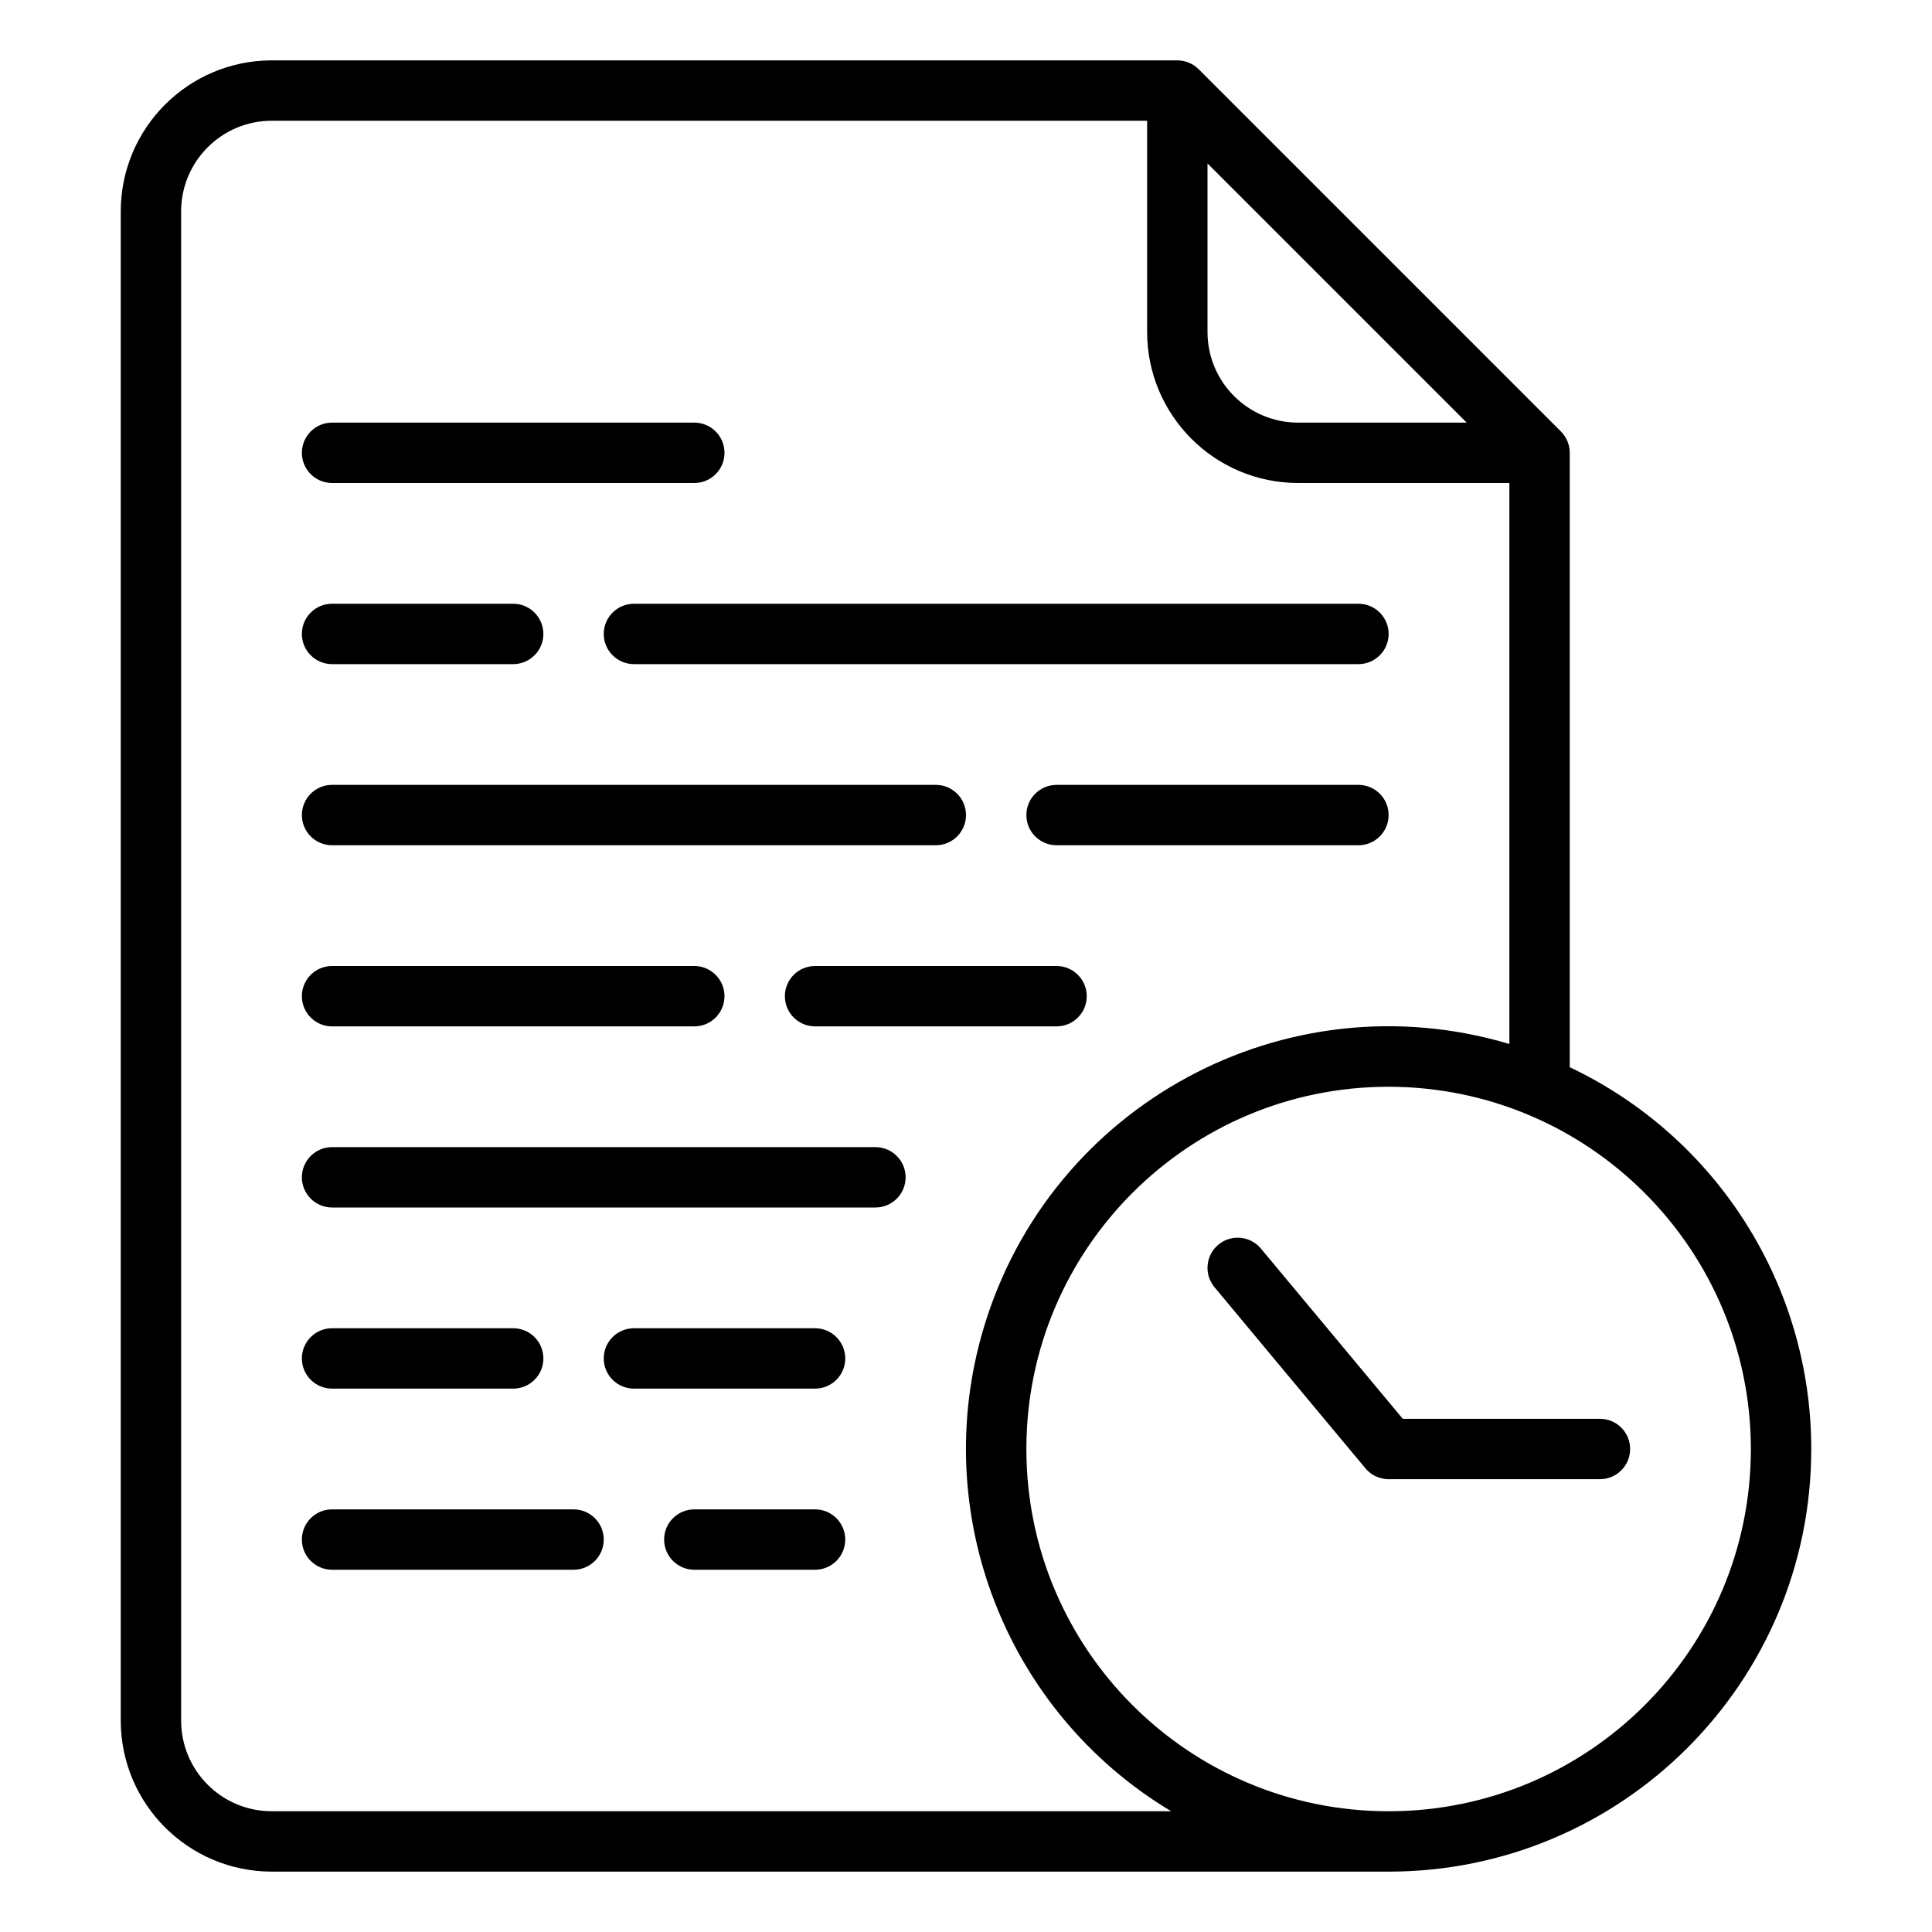
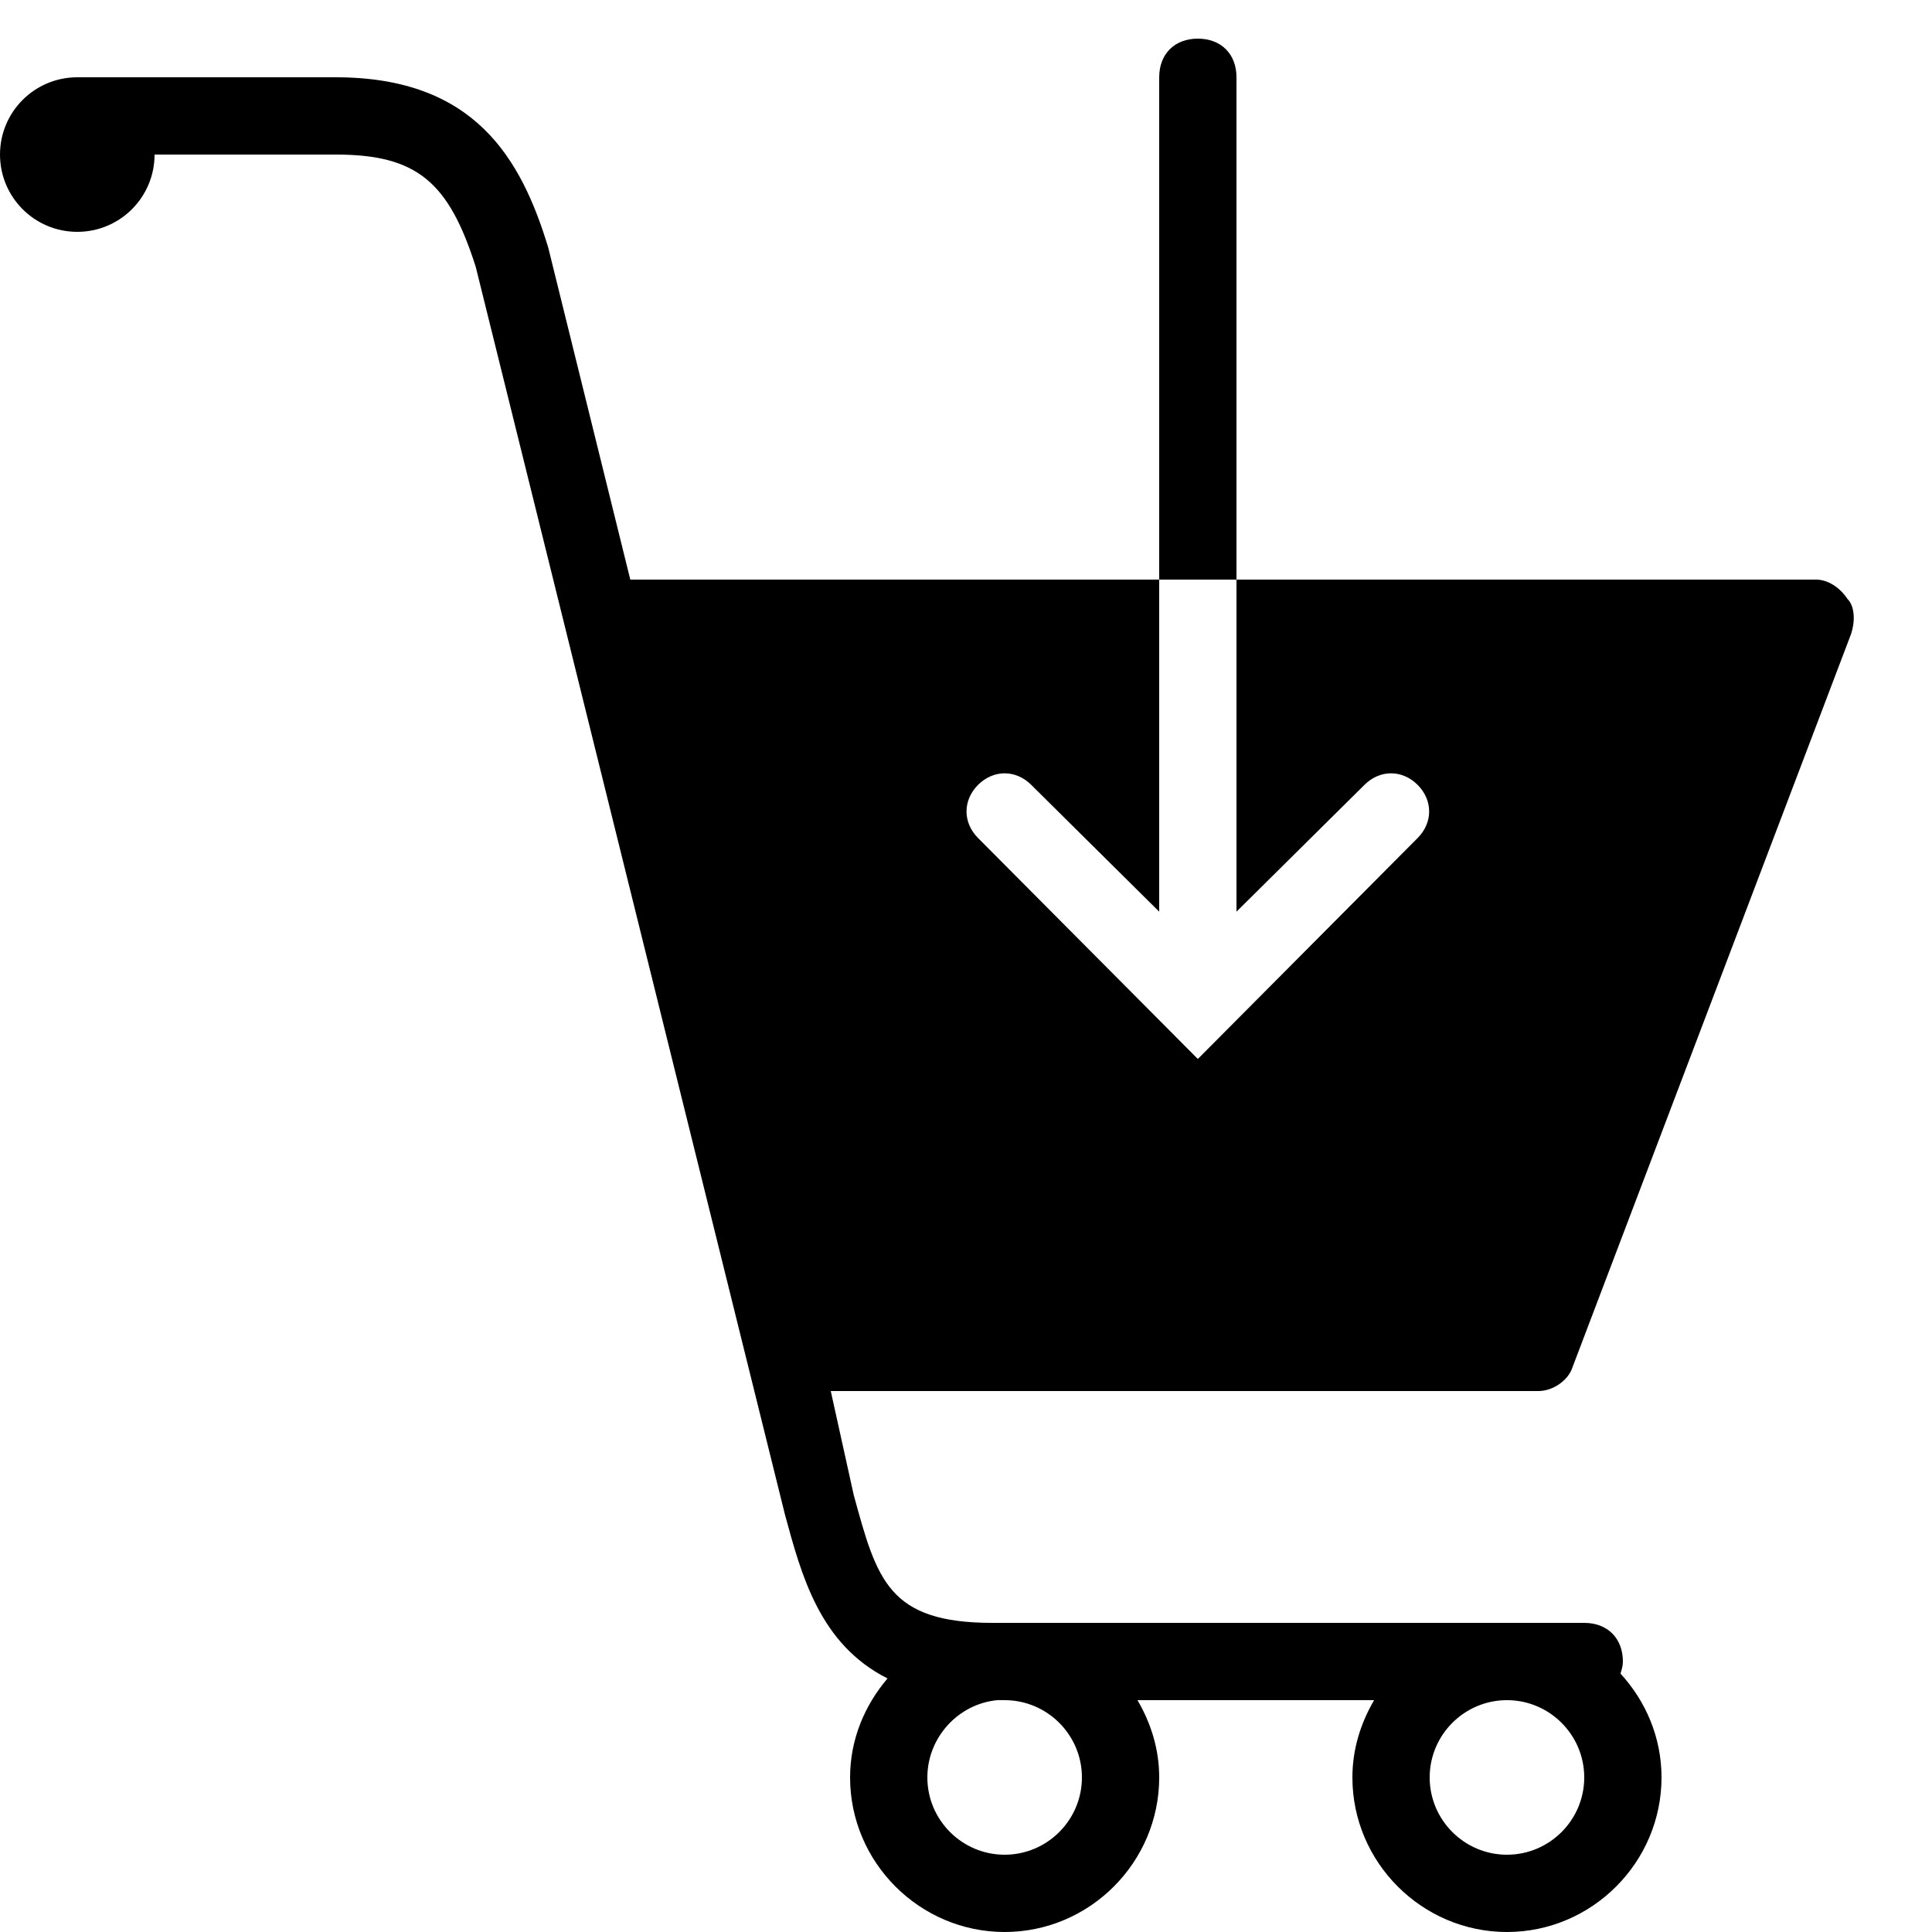
- <svg xmlns="http://www.w3.org/2000/svg" id="Outline" enable-background="new 0 0 512 512" height="512" viewBox="0 0 512 512" width="512">
-   <g>
-     <path d="m32 456c.025 22.081 17.919 39.975 40 40h296c61.851.006 111.996-50.129 112.002-111.98.004-43.264-24.912-82.66-64.002-101.199v-162.821c0-2.122-.843-4.157-2.343-5.657l-96-96c-1.5-1.5-3.535-2.343-5.657-2.343h-240c-22.081.025-39.975 17.919-40 40zm432-72c0 53.019-42.981 96-96 96s-96-42.981-96-96 42.981-96 96-96c52.995.06 95.94 43.005 96 96zm-144-340.687 68.687 68.687h-44.687c-13.249-.015-23.985-10.751-24-24zm-272 12.687c.015-13.248 10.752-23.985 24-24h232v56c.025 22.081 17.919 39.975 40 40h56v148.666c-59.265-17.683-121.643 16.025-139.327 75.289-14.627 49.023 5.828 101.725 49.696 128.045h-238.369c-13.248-.015-23.985-10.752-24-24z" />
-     <path d="m160 168c0 4.418 3.582 8 8 8h192c4.418 0 8-3.582 8-8s-3.582-8-8-8h-192c-4.418 0-8 3.582-8 8z" />
-     <path d="m88 224h160c4.418 0 8-3.582 8-8s-3.582-8-8-8h-160c-4.418 0-8 3.582-8 8s3.582 8 8 8z" />
-     <path d="m280 256h-64c-4.418 0-8 3.582-8 8s3.582 8 8 8h64c4.418 0 8-3.582 8-8s-3.582-8-8-8z" />
-     <path d="m88 320h144c4.418 0 8-3.582 8-8s-3.582-8-8-8h-144c-4.418 0-8 3.582-8 8s3.582 8 8 8z" />
-     <path d="m88 176h48c4.418 0 8-3.582 8-8s-3.582-8-8-8h-48c-4.418 0-8 3.582-8 8s3.582 8 8 8z" />
-     <path d="m360 208h-80c-4.418 0-8 3.582-8 8s3.582 8 8 8h80c4.418 0 8-3.582 8-8s-3.582-8-8-8z" />
-     <path d="m88 272h96c4.418 0 8-3.582 8-8s-3.582-8-8-8h-96c-4.418 0-8 3.582-8 8s3.582 8 8 8z" />
-     <path d="m216 400h-32c-4.418 0-8 3.582-8 8s3.582 8 8 8h32c4.418 0 8-3.582 8-8s-3.582-8-8-8z" />
-     <path d="m88 416h64c4.418 0 8-3.582 8-8s-3.582-8-8-8h-64c-4.418 0-8 3.582-8 8s3.582 8 8 8z" />
-     <path d="m88 368h48c4.418 0 8-3.582 8-8s-3.582-8-8-8h-48c-4.418 0-8 3.582-8 8s3.582 8 8 8z" />
-     <path d="m88 128h96c4.418 0 8-3.582 8-8s-3.582-8-8-8h-96c-4.418 0-8 3.582-8 8s3.582 8 8 8z" />
-     <path d="m216 352h-48c-4.418 0-8 3.582-8 8s3.582 8 8 8h48c4.418 0 8-3.582 8-8s-3.582-8-8-8z" />
-     <path d="m322.879 329.854c-3.395 2.828-3.854 7.873-1.026 11.267 0 0 0 .001.001.001 0 0 30.333 36.449 39.97 47.964.971 1.161 2.556 2.512 5.331 2.87.28.036.563.044.845.044h56c4.418 0 8-3.582 8-8s-3.582-8-8-8h-52.253l-37.6-45.122c-2.828-3.394-7.873-3.853-11.268-1.024z" />
-   </g>
+ <svg xmlns="http://www.w3.org/2000/svg" viewBox="0 0 50 50" fill="#000000">
+   <path d="M 31 1 C 30.398 1 30 1.398 30 2 L 30 15 L 32 15 L 32 2 C 32 1.398 31.602 1 31 1 Z M 32 15 L 32 23.594 L 35.312 20.312 C 35.711 19.914 36.289 19.914 36.688 20.312 C 37.086 20.711 37.086 21.289 36.688 21.688 L 31 27.406 L 25.312 21.688 C 24.914 21.289 24.914 20.711 25.312 20.312 C 25.711 19.914 26.289 19.914 26.688 20.312 L 30 23.594 L 30 15 L 16.312 15 L 14.188 6.406 C 13.488 4.105 12.289 2 8.688 2 L 2 2 C 0.895 2 0 2.895 0 4 C 0 5.105 0.895 6 2 6 C 3.105 6 4 5.105 4 4 L 8.688 4 C 10.789 4 11.613 4.707 12.312 6.906 L 20.312 39.188 C 20.738 40.754 21.207 42.551 22.969 43.438 C 22.375 44.137 22 45.02 22 46 C 22 48.199 23.801 50 26 50 C 28.199 50 30 48.199 30 46 C 30 45.266 29.785 44.594 29.438 44 L 35.562 44 C 35.215 44.594 35 45.266 35 46 C 35 48.199 36.801 50 39 50 C 41.199 50 43 48.199 43 46 C 43 44.961 42.59 44.023 41.938 43.312 C 41.969 43.215 42 43.113 42 43 C 42 42.398 41.602 42 41 42 L 25.688 42 C 22.988 42 22.695 40.887 22.094 38.688 L 21.5 36 L 39.812 36 C 40.211 36 40.586 35.707 40.688 35.406 L 47.906 16.406 C 48.008 16.105 48.012 15.699 47.812 15.5 C 47.613 15.199 47.301 15 47 15 Z M 25.812 44 L 26 44 C 27.102 44 28 44.898 28 46 C 28 47.102 27.102 48 26 48 C 24.898 48 24 47.102 24 46 C 24 44.965 24.801 44.094 25.812 44 Z M 39 44 C 40.102 44 41 44.898 41 46 C 41 47.102 40.102 48 39 48 C 37.898 48 37 47.102 37 46 C 37 44.898 37.898 44 39 44 Z" fill="#000000" />
</svg>
